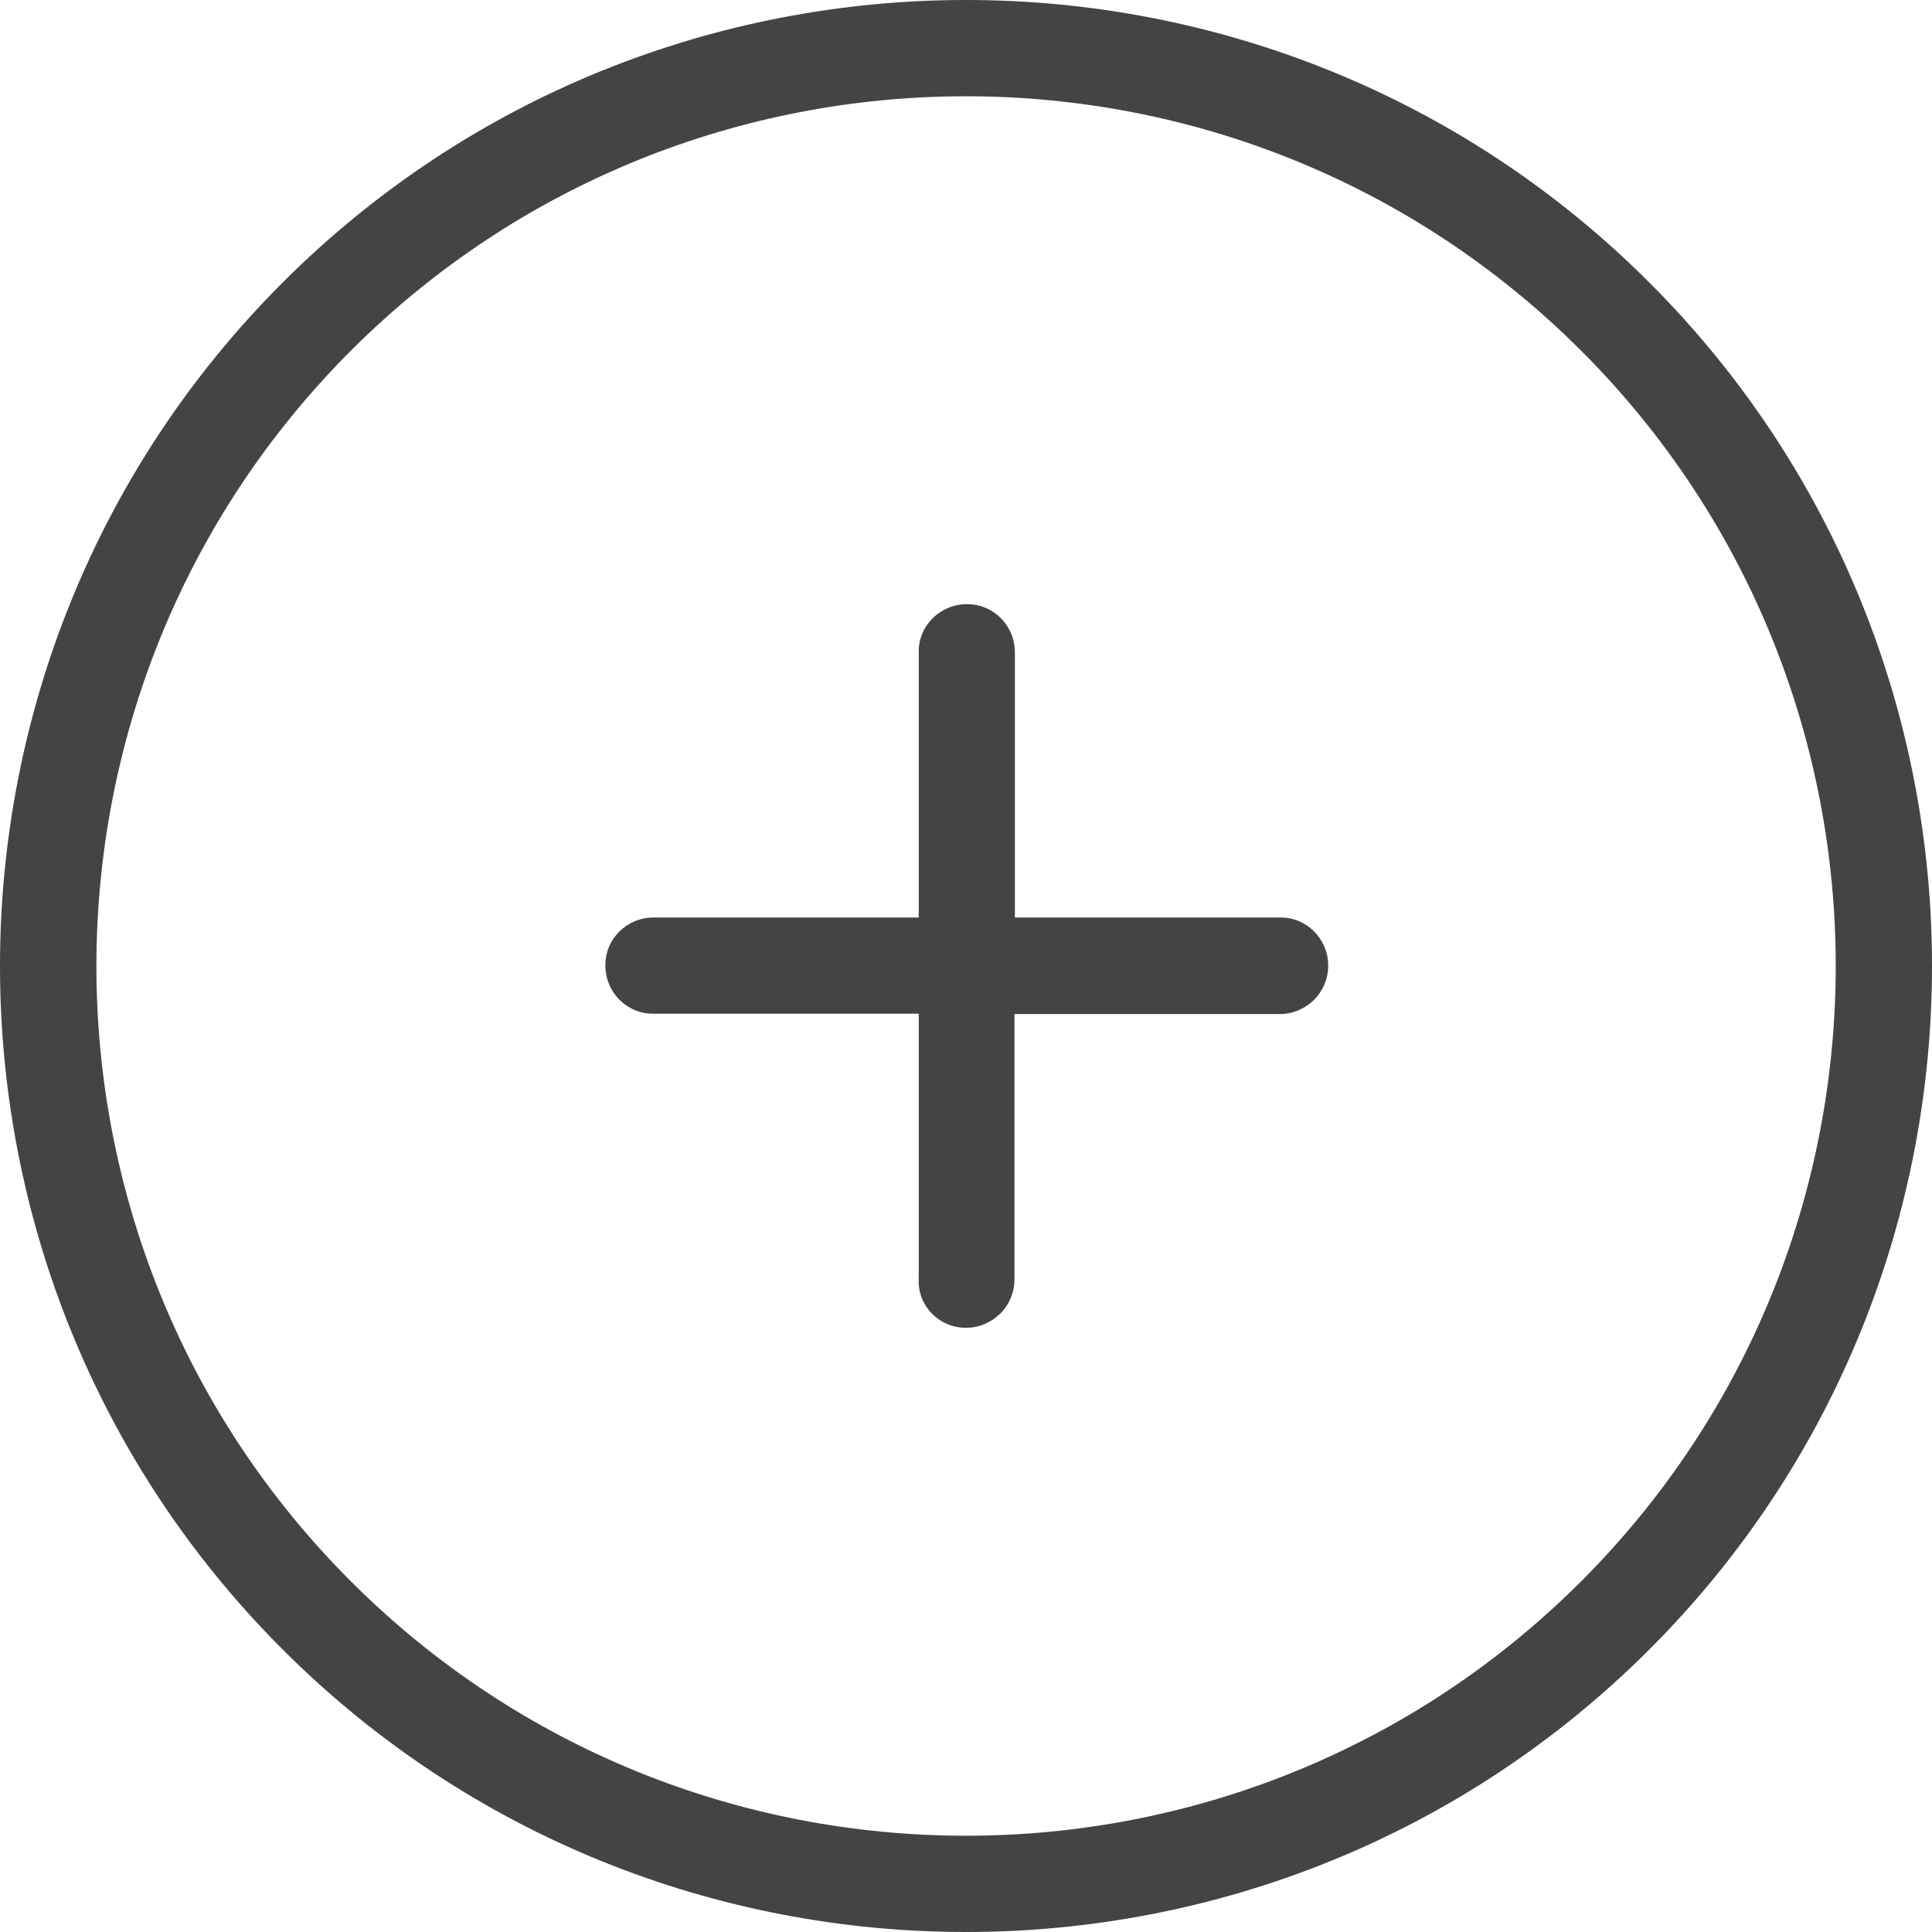
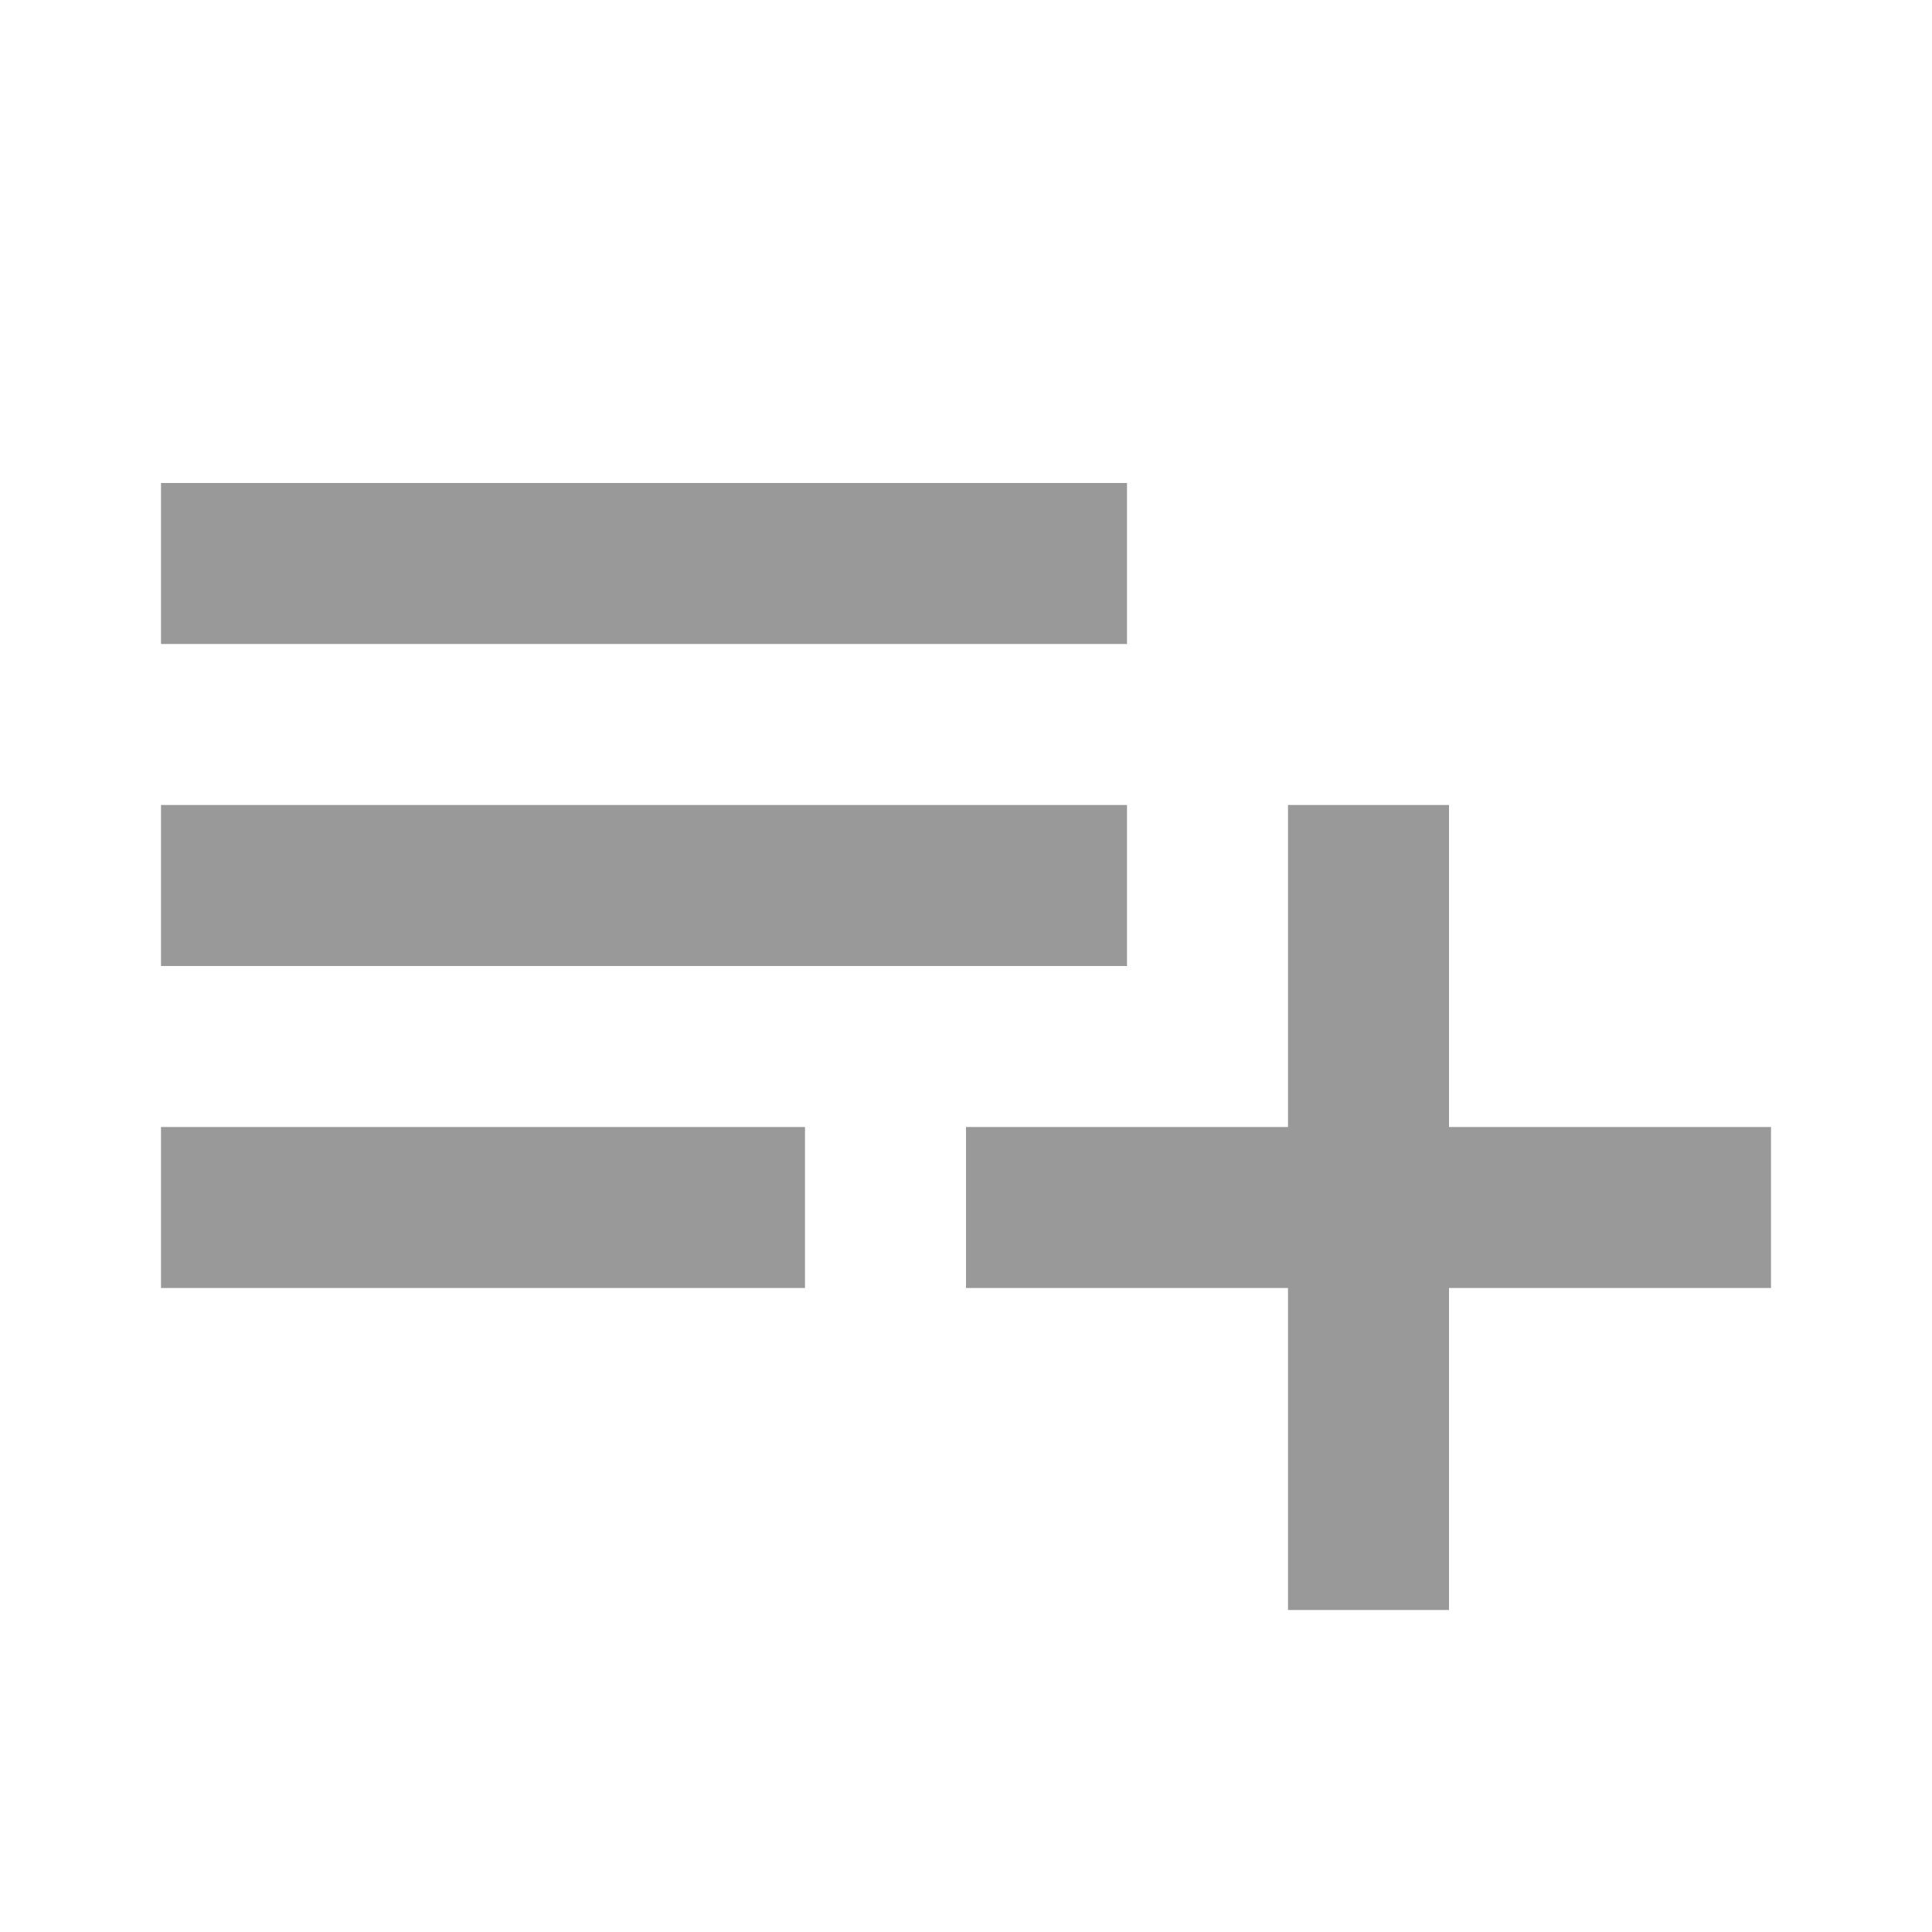
- <svg xmlns="http://www.w3.org/2000/svg" viewBox="0 0 490.2 490.2" width="512" height="512">
-   <g fill="#444">
-     <path d="M418.5 418.5c95.6-95.6 95.6-251.2 0-346.8s-251.2-95.6-346.8 0-95.6 251.2 0 346.8 251.2 95.6 346.8 0zM89 89c86.1-86.1 226.1-86.1 312.2 0s86.1 226.1 0 312.2-226.1 86.1-312.2 0S3 175.1 89 89z" />
-     <path d="M245.1 336.9c3.4 0 6.4-1.4 8.7-3.6 2.2-2.2 3.6-5.3 3.6-8.7v-67.3h67.3c3.4 0 6.4-1.4 8.7-3.6 2.2-2.2 3.6-5.3 3.6-8.7 0-6.8-5.5-12.3-12.2-12.2h-67.3v-67.3c0-6.8-5.5-12.3-12.2-12.2-6.8 0-12.3 5.5-12.2 12.2v67.3h-67.3c-6.8 0-12.3 5.5-12.2 12.2 0 6.8 5.5 12.3 12.2 12.2h67.3v67.3c-.3 6.9 5.2 12.4 12 12.4z" />
-   </g>
+ <svg xmlns="http://www.w3.org/2000/svg" width="24" height="24" viewBox="0 0 24 24">
+   <path d="M14 10H2v2h12v-2zm0-4H2v2h12V6zm4 8v-4h-2v4h-4v2h4v4h2v-4h4v-2h-4zM2 16h8v-2H2v2z" fill="#999" />
</svg>
